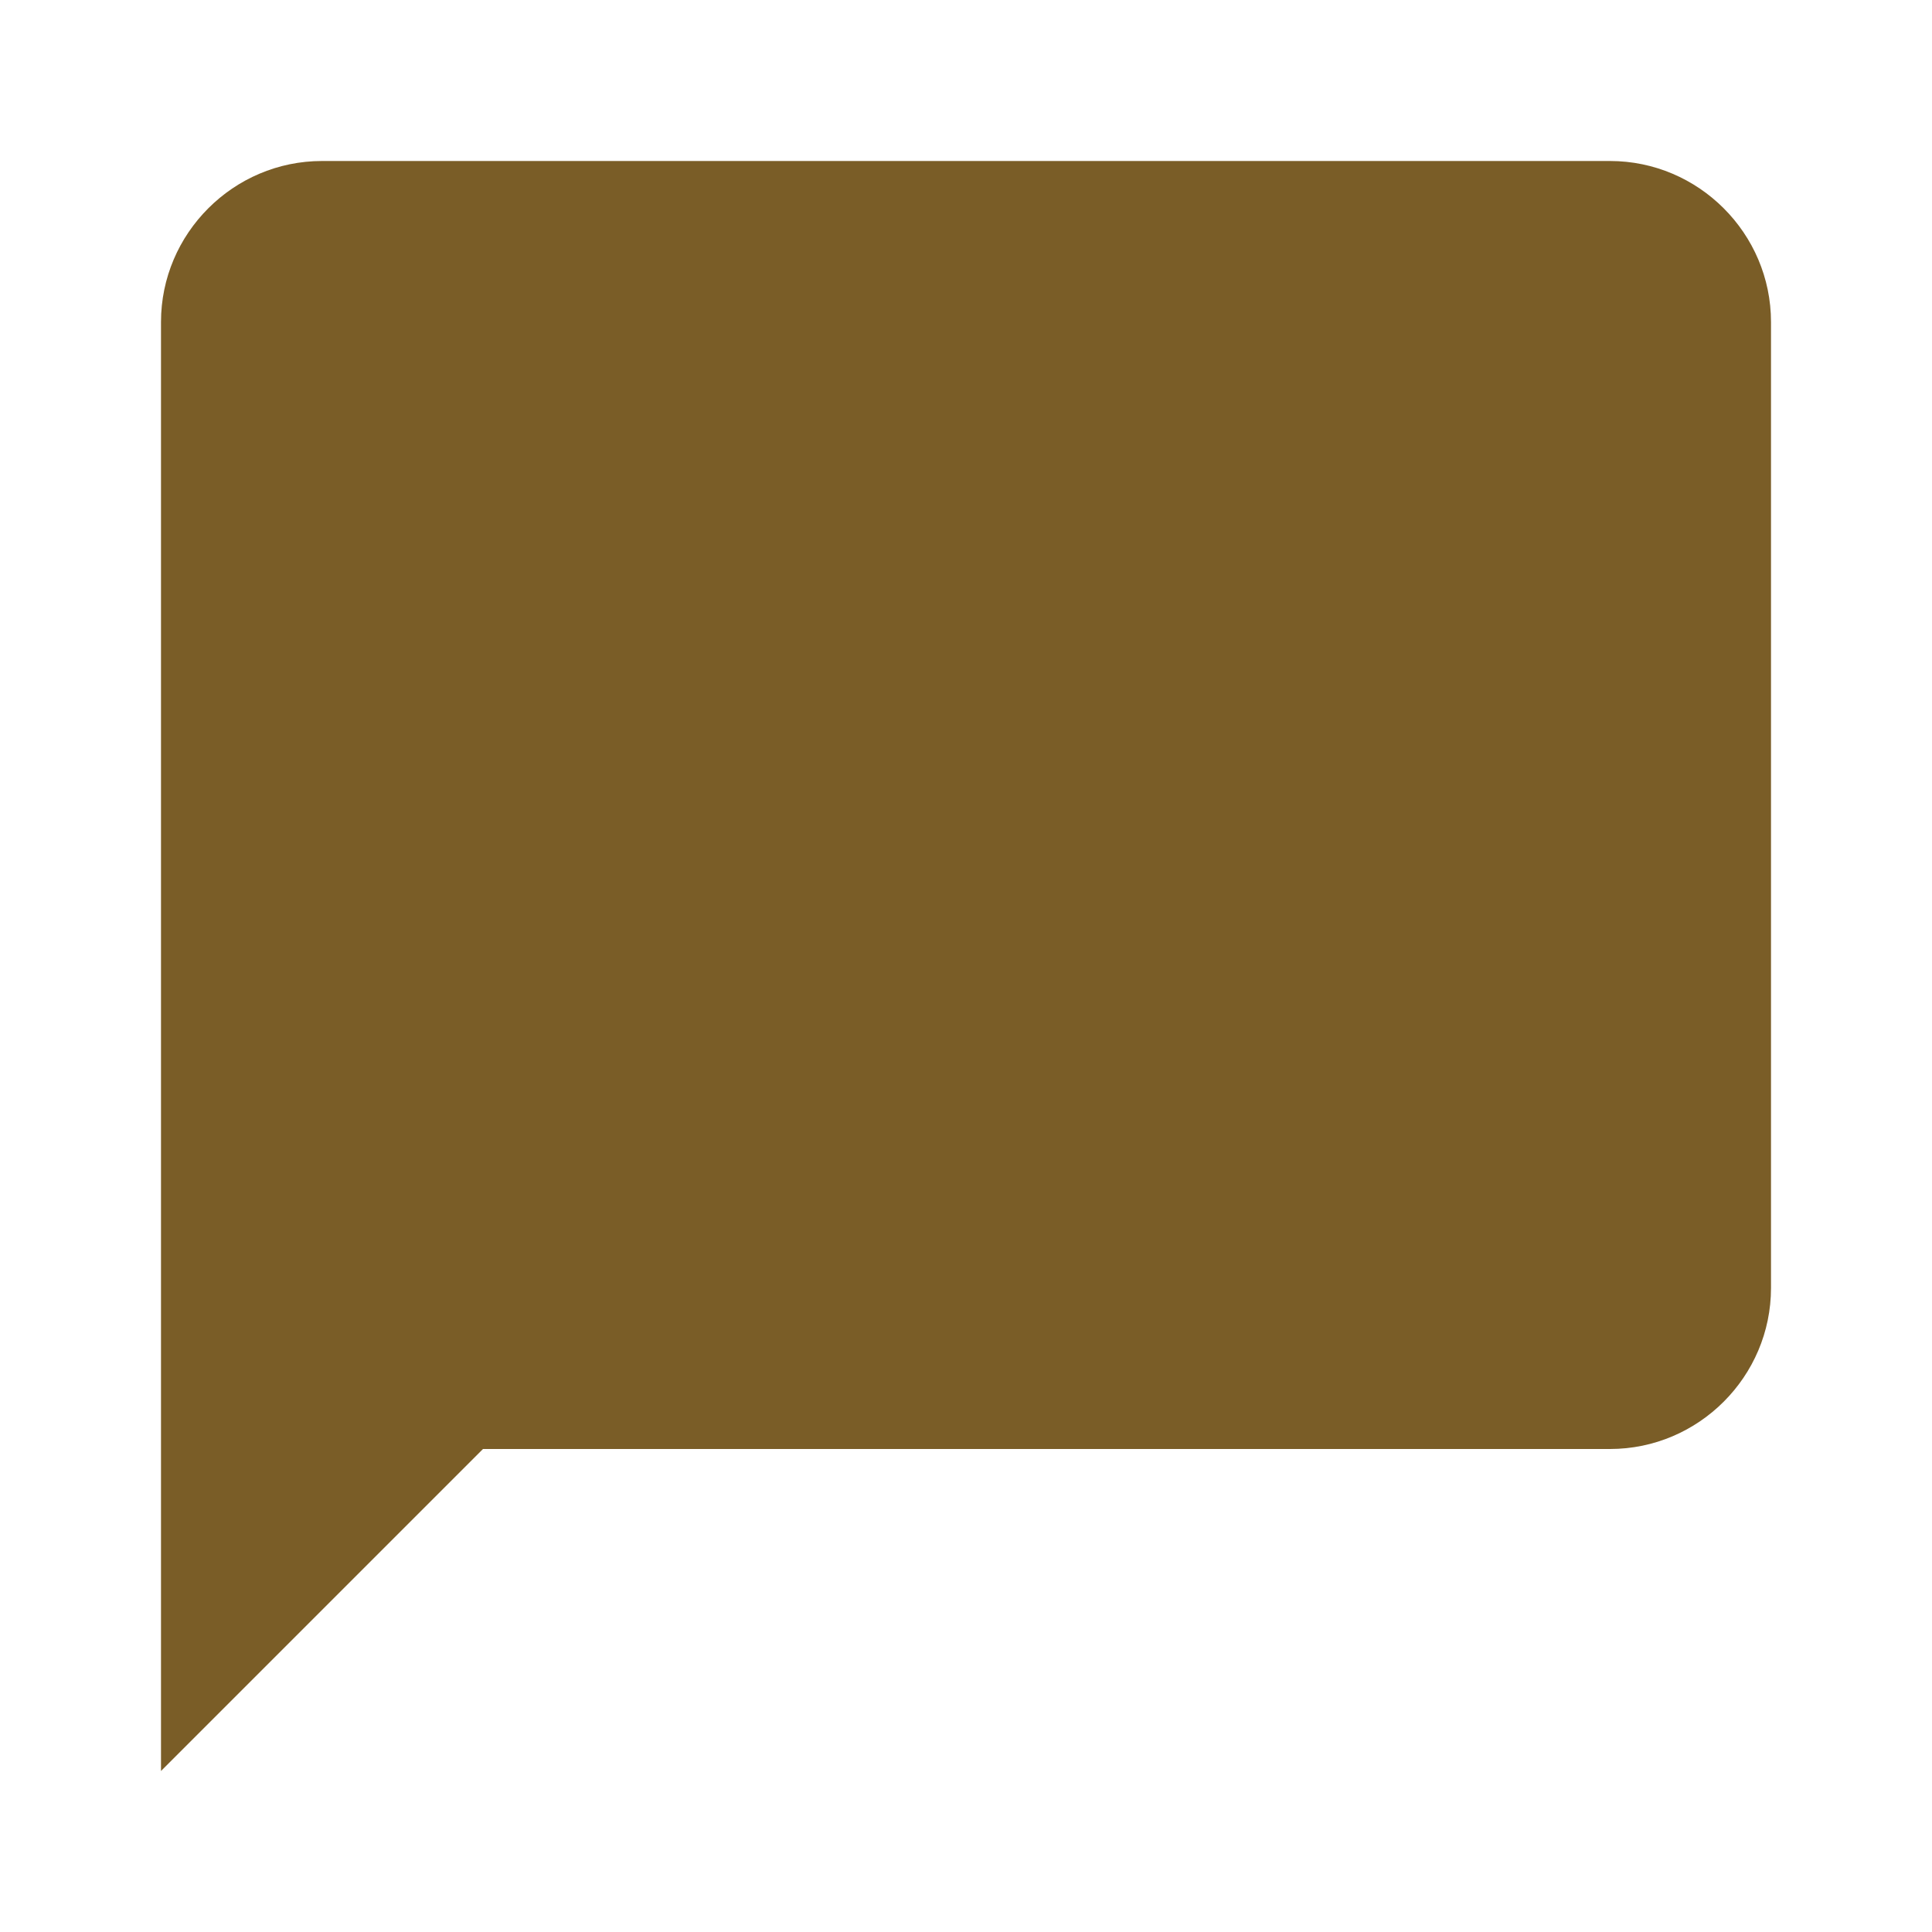
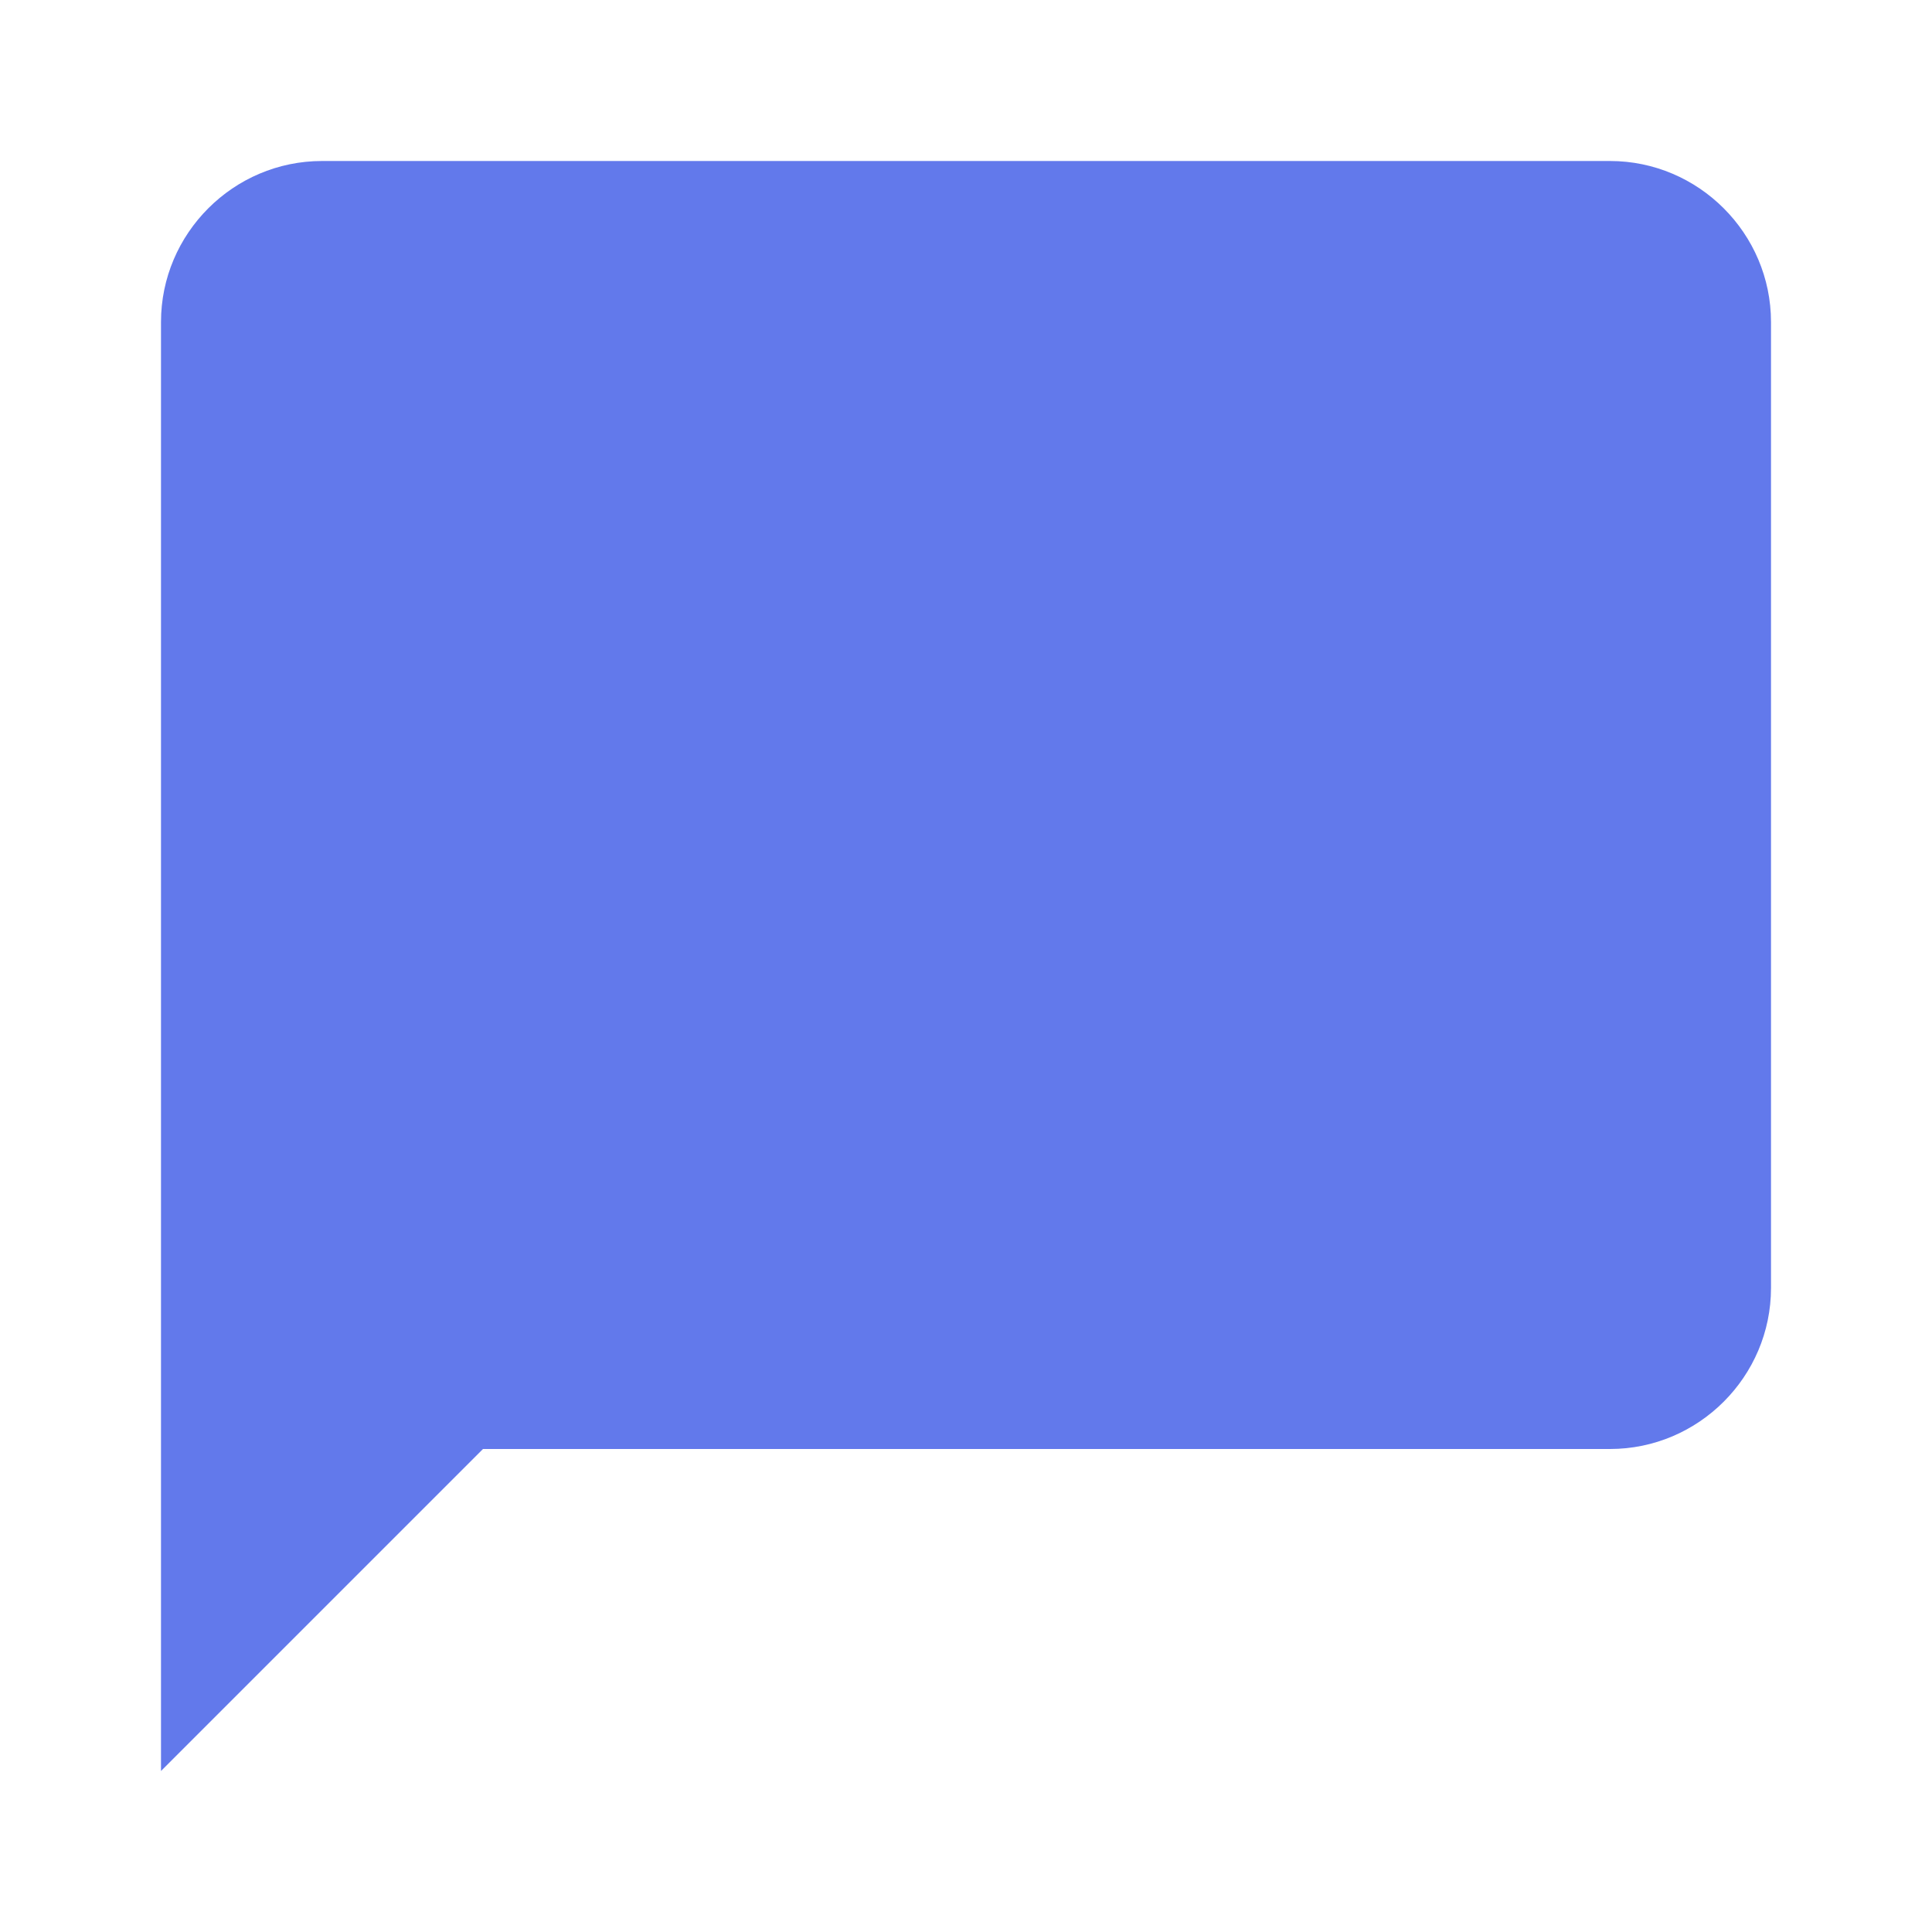
- <svg xmlns="http://www.w3.org/2000/svg" height="24px" viewBox="0 0 24 24" width="24px" fill="#7a5d27">
+ <svg xmlns="http://www.w3.org/2000/svg" height="24px" viewBox="0 0 24 24" width="24px" fill="#6279eb">
  <path d="M0 0h24v24H0V0z" fill="none" />
  <path d="M20 2H4c-1.1 0-2 .9-2 2v18l4-4h14c1.1 0 2-.9 2-2V4c0-1.1-.9-2-2-2z" />
</svg>
